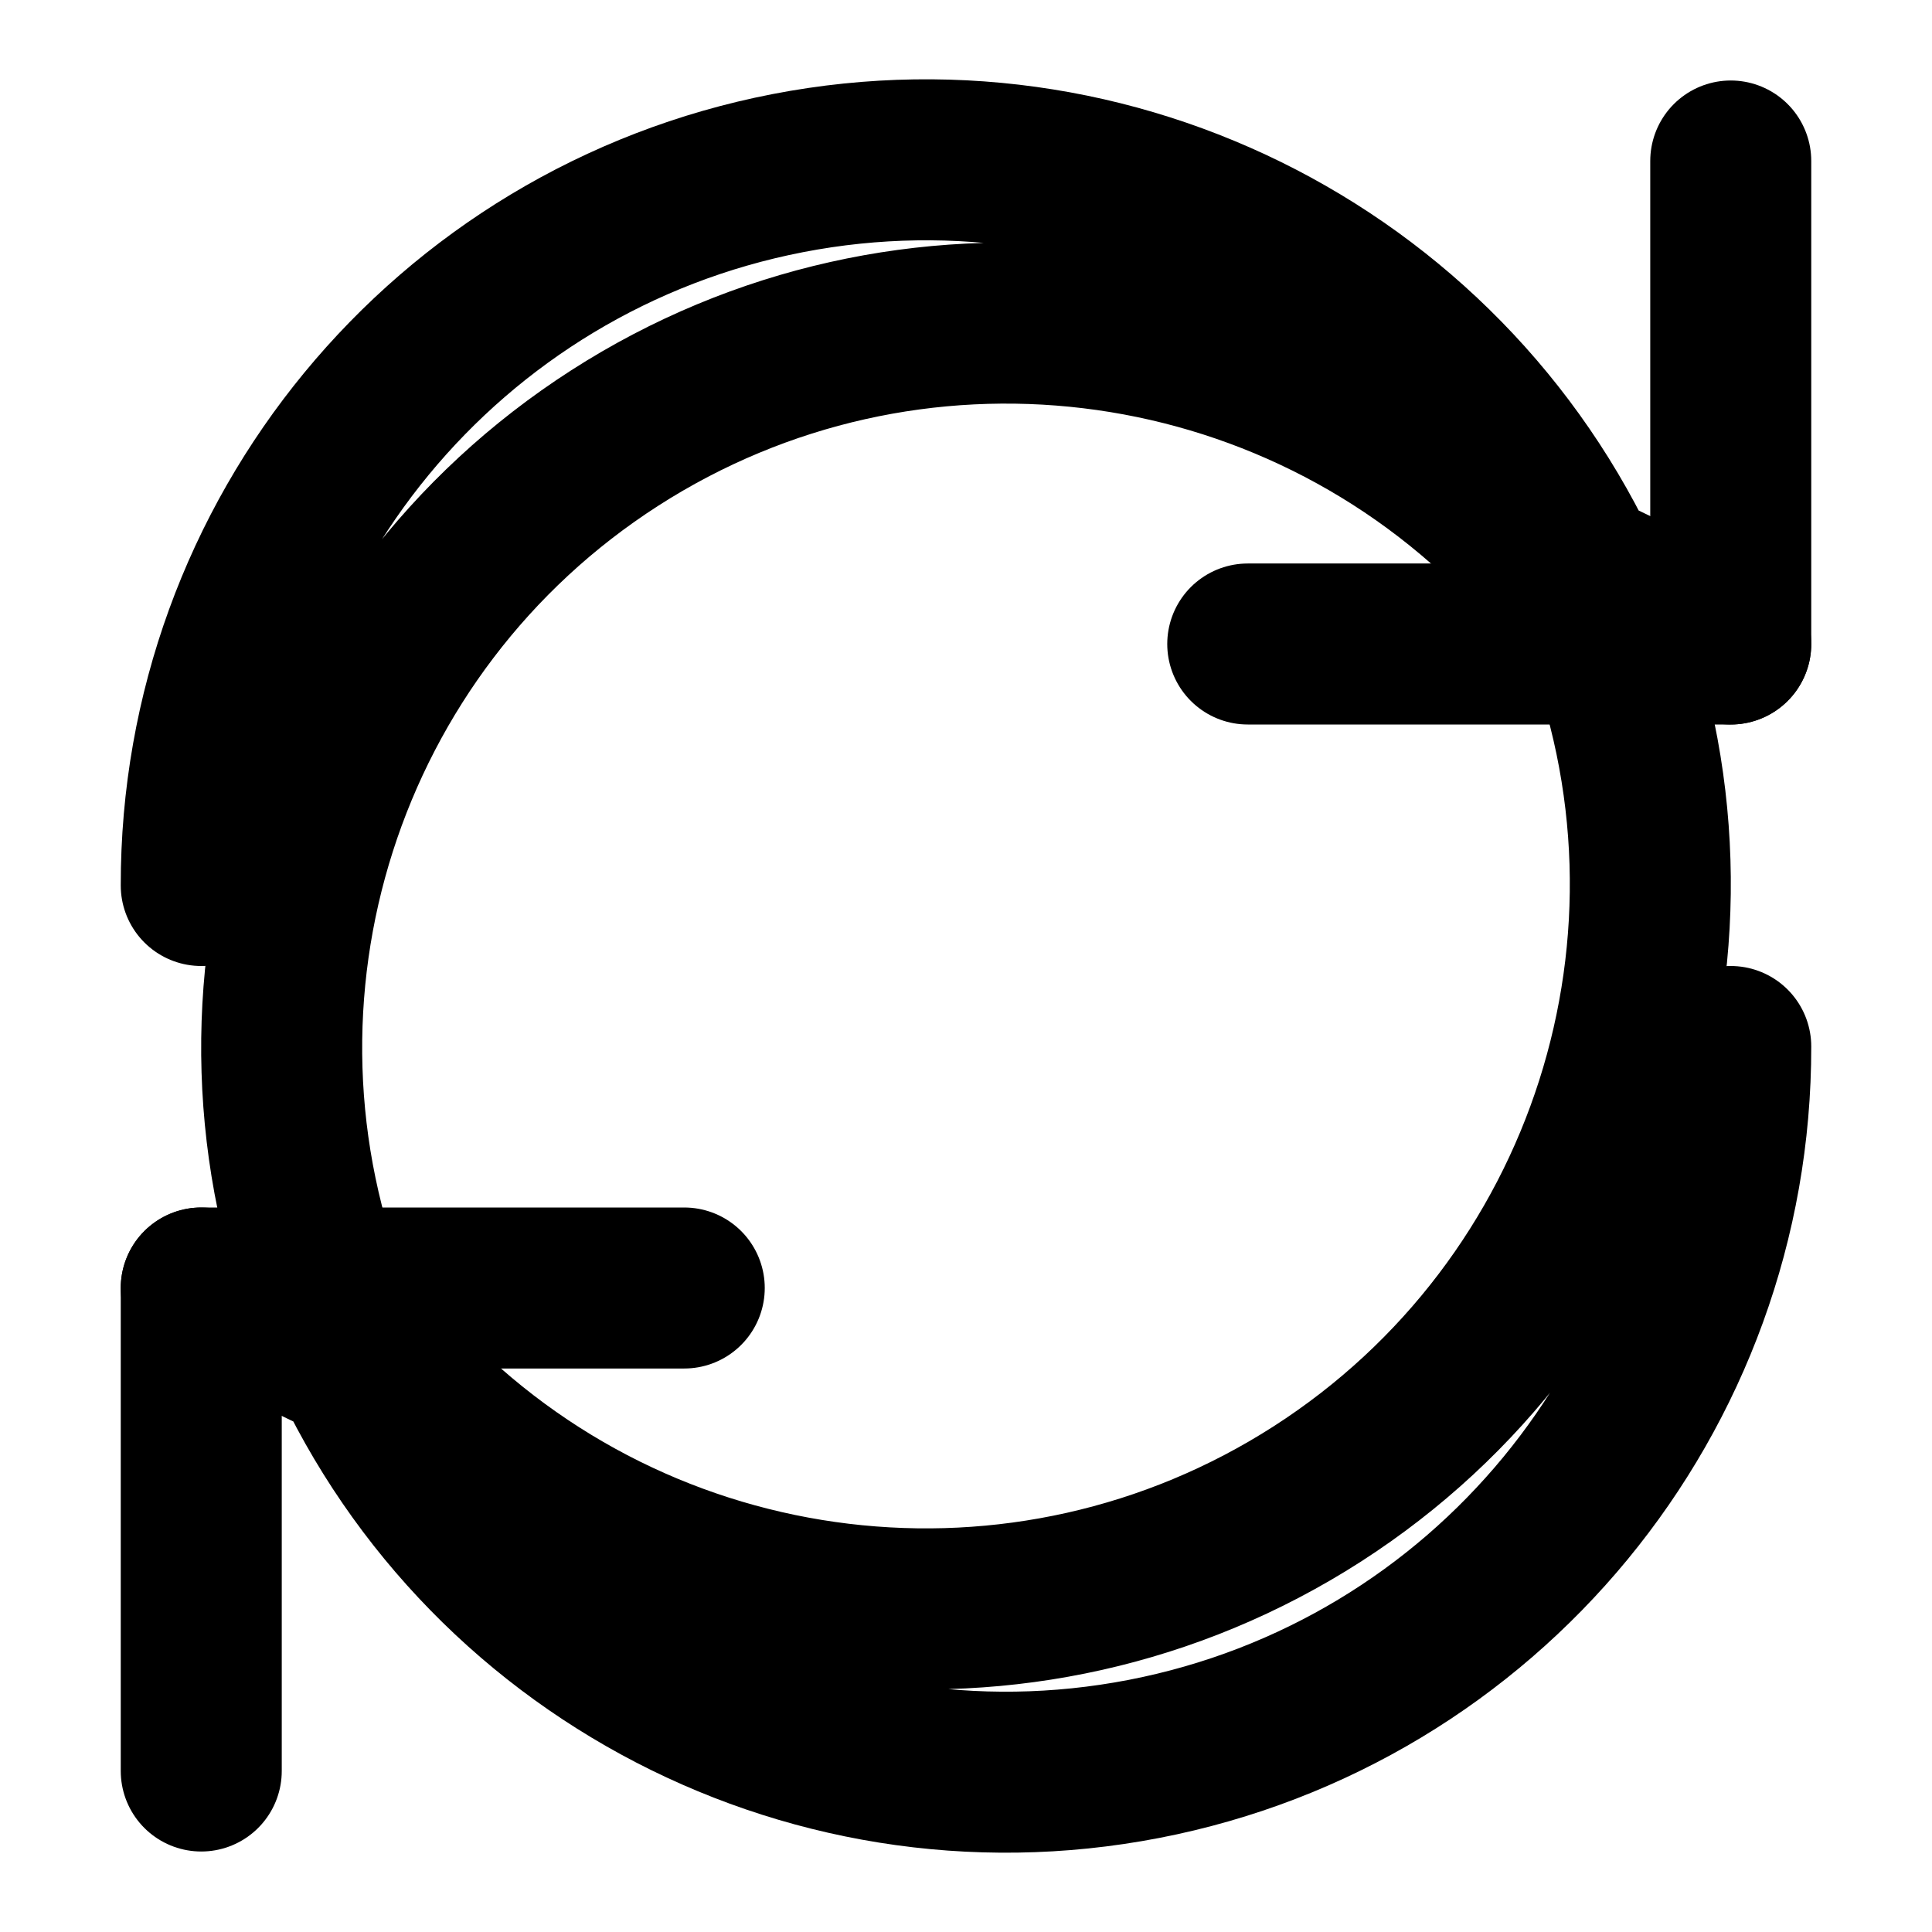
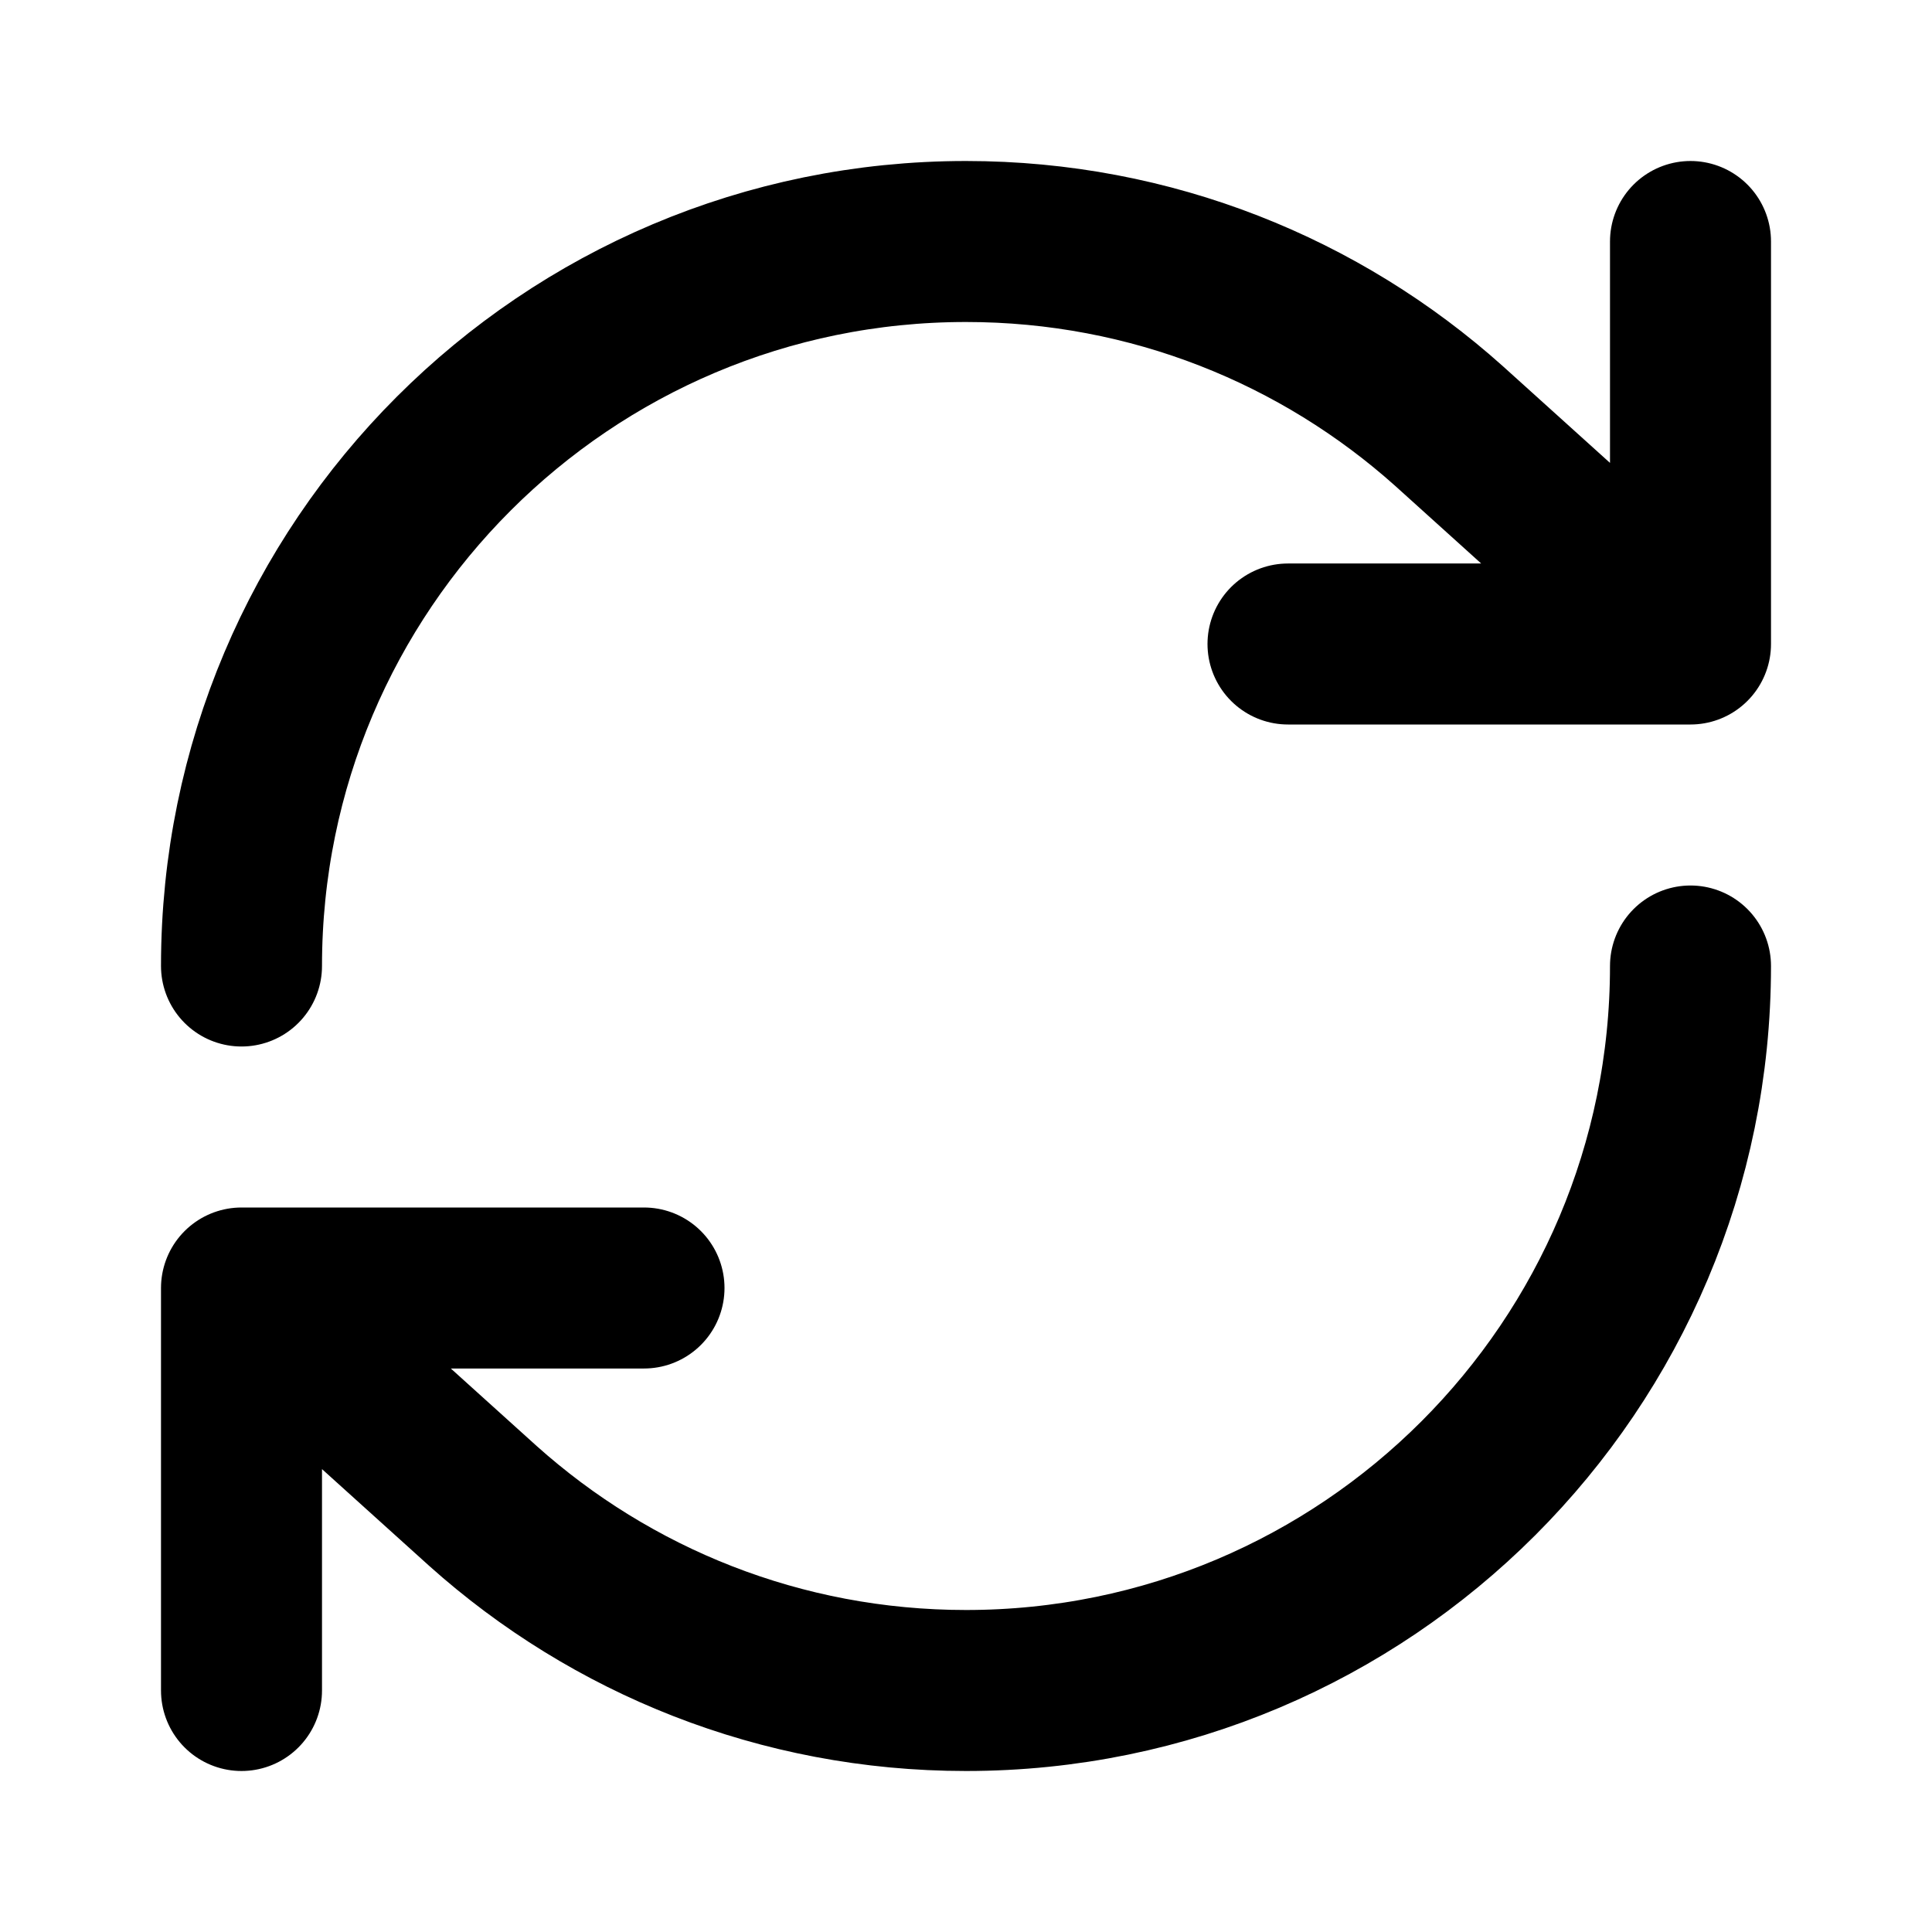
- <svg xmlns="http://www.w3.org/2000/svg" width="24" height="24" viewBox="0 0 24 24" fill="none" stroke="currentColor" stroke-width="2" stroke-linecap="round" stroke-linejoin="round">
-   <path d="M21.5 2v6h-6M2.5 22v-6h6" />
-   <path d="M21.5 13a9 9 0 1 1-2.48-6.19L21.5 8M2.5 11a9 9 0 1 1 2.48 6.19L2.5 16" />
+ <svg xmlns="http://www.w3.org/2000/svg" width="28px" height="28px" viewBox="0 0 24 24" fill="none">
+   <path d="M21 12C21 16.971 16.971 21 12 21C9.695 21 7.592 20.133 6 18.708L3 16M3 12C3 7.029 7.029 3 12 3C14.305 3 16.408 3.867 18 5.292L21 8M3 21V16M3 16H8M21 3V8M21 8H16" stroke="#000000" stroke-width="2" stroke-linecap="round" stroke-linejoin="round" />
</svg>
